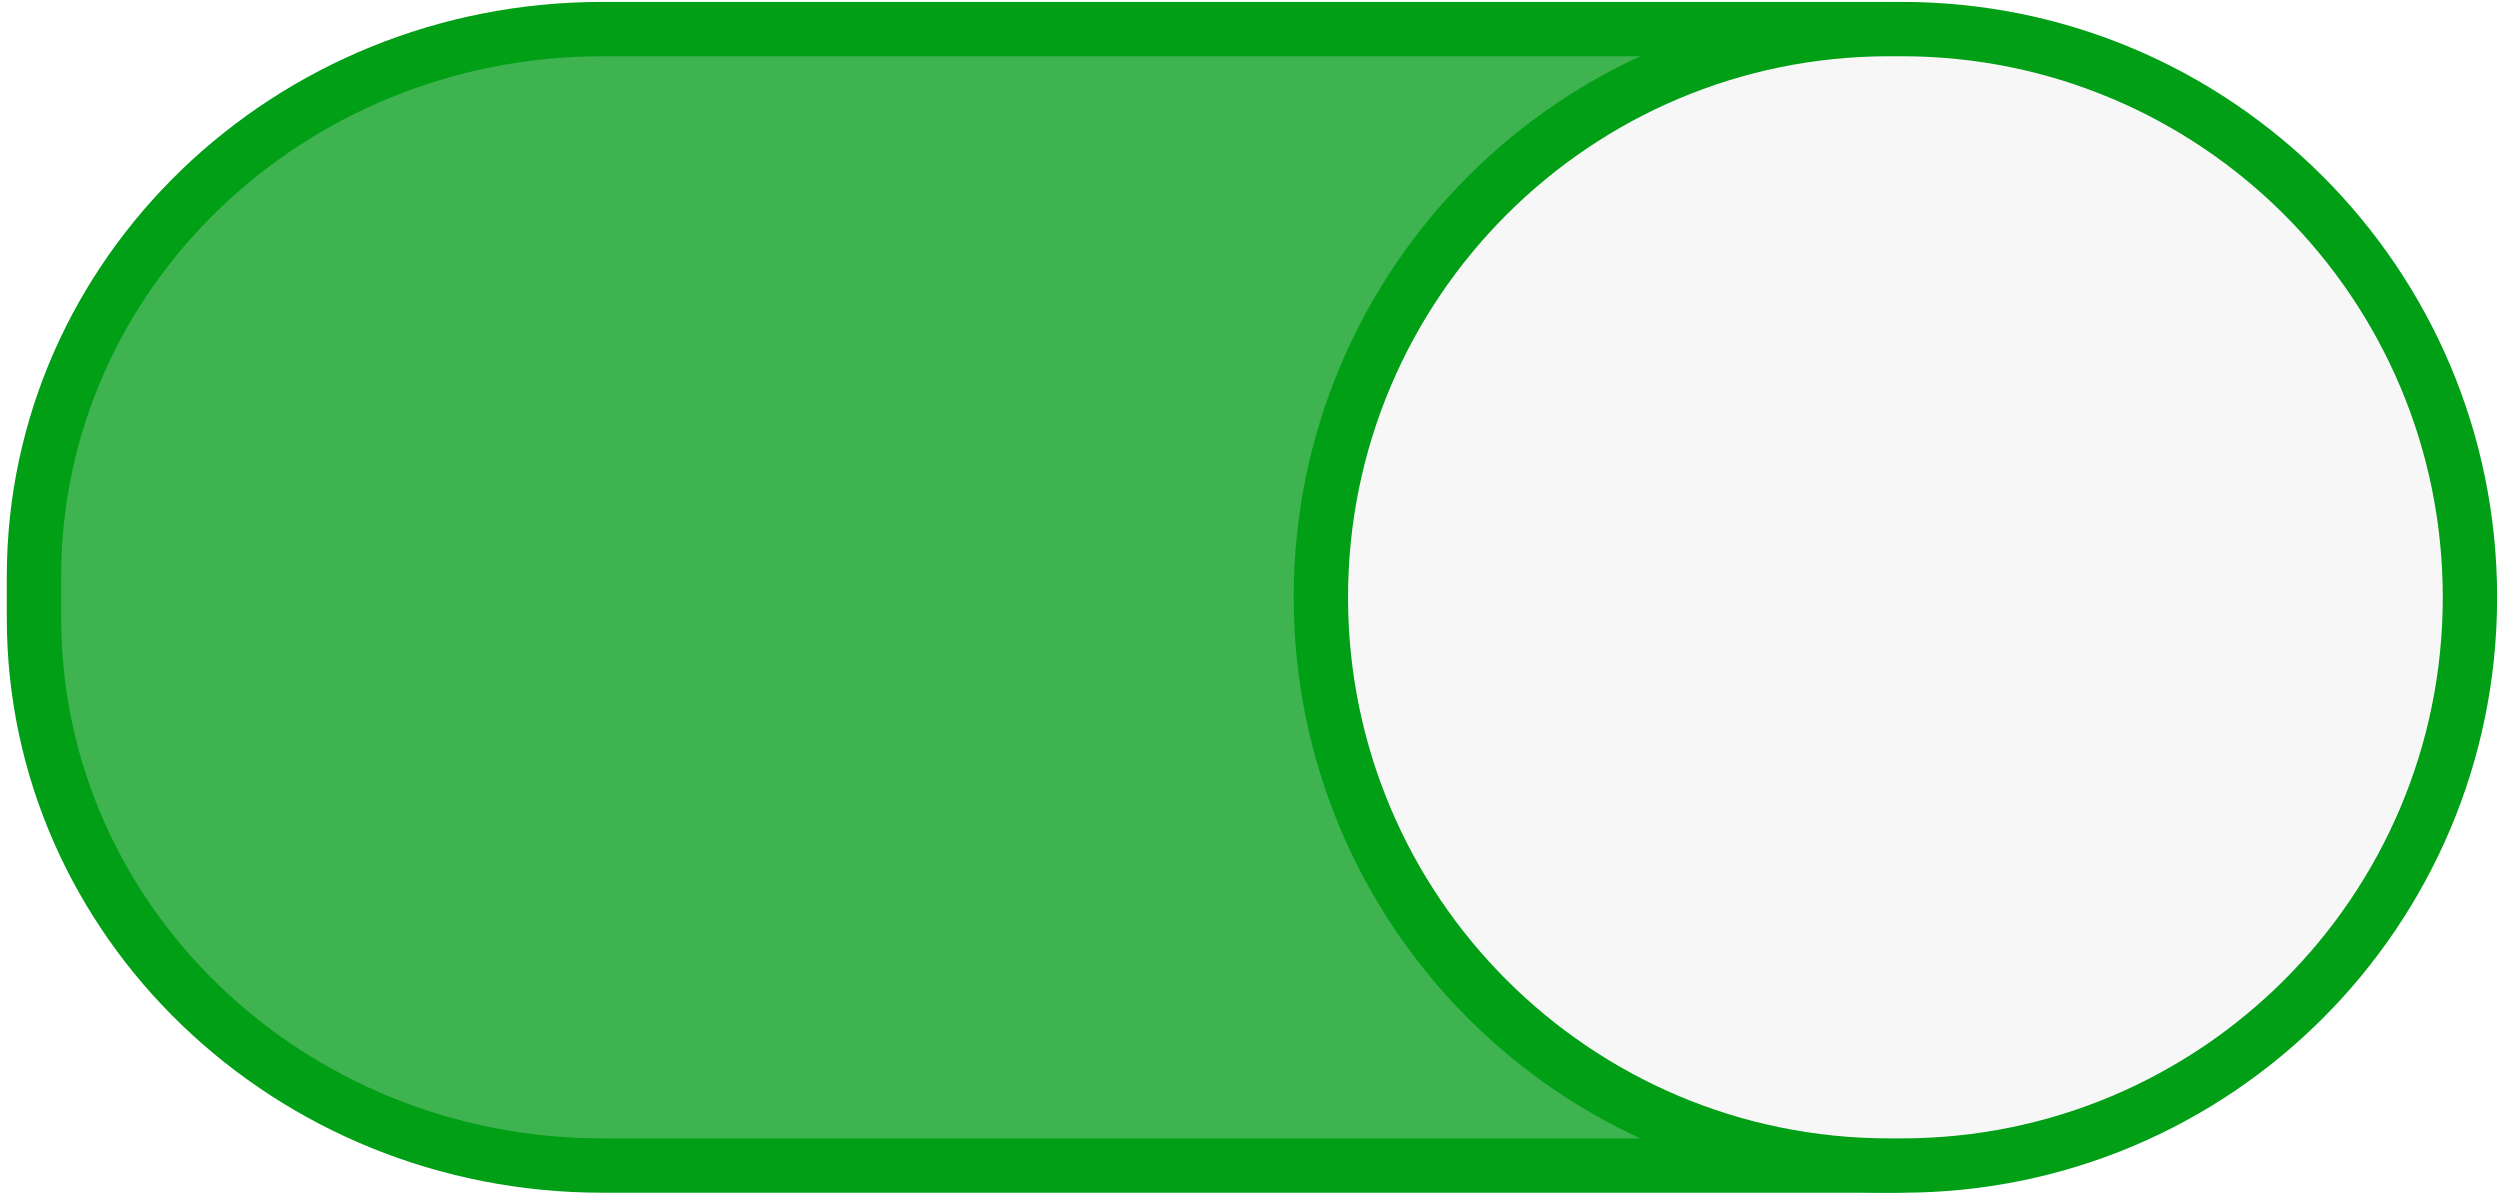
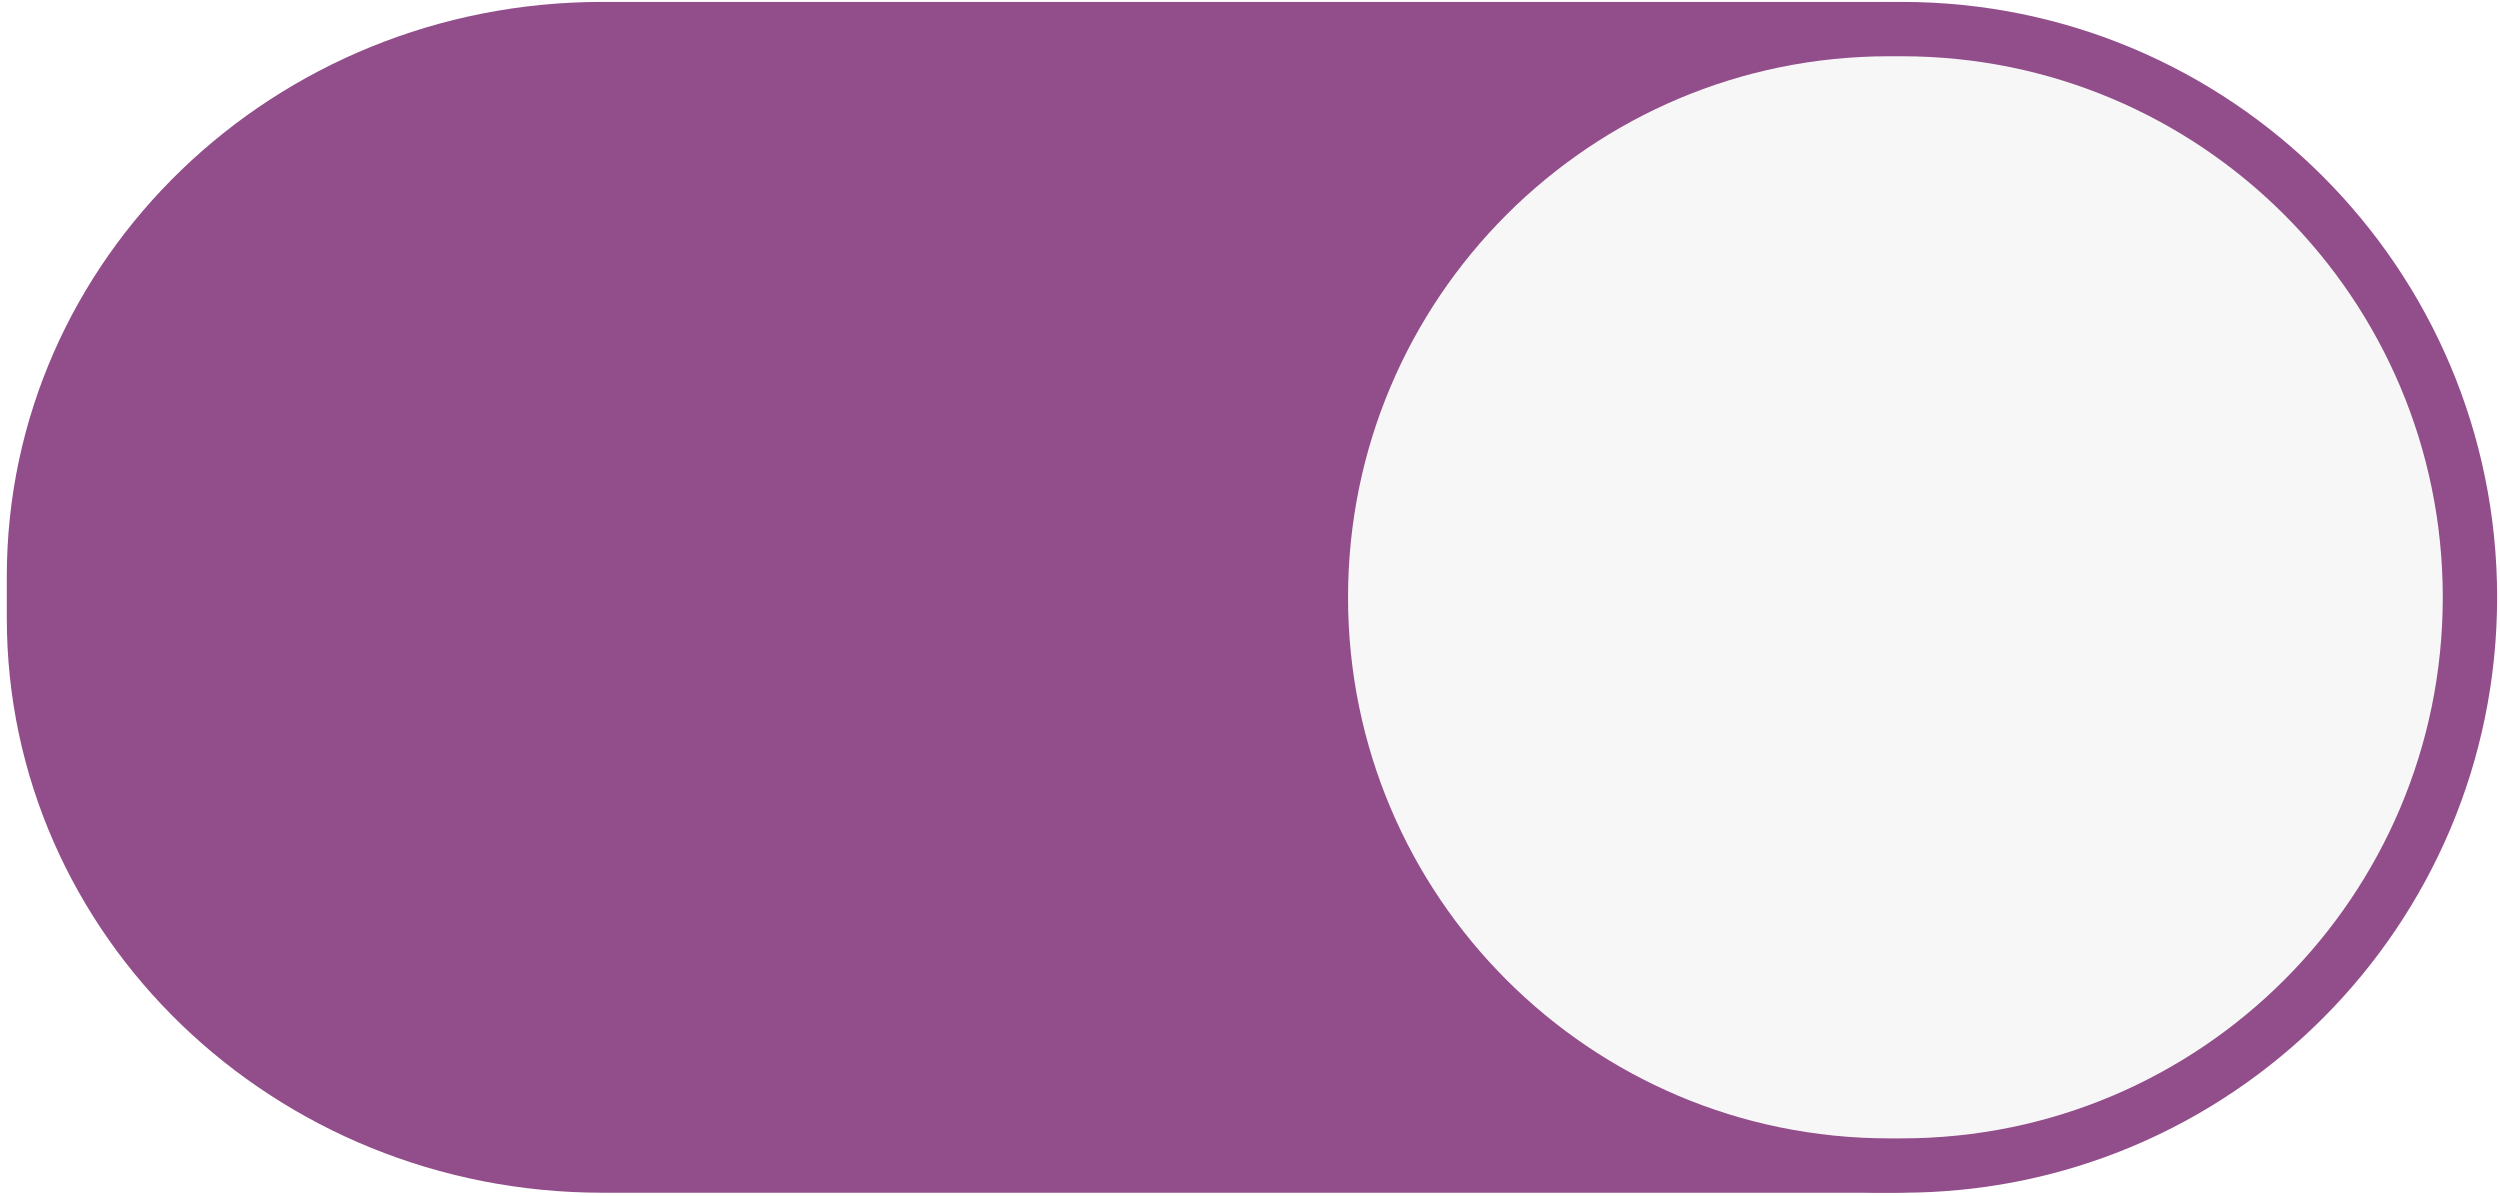
<svg xmlns="http://www.w3.org/2000/svg" width="46" height="22" version="1.1" id="svg8">
  <defs id="defs12" />
-   <g transform="translate(0 -291.18)" stroke="#2b73cc" id="g6" style="stroke:#21a434;stroke-opacity:1">
-     <rect style="marker:none;font-variant-east_asian:normal;stroke:#009f16;stroke-opacity:1;fill:#3eb34f;fill-opacity:1" width="44.446" height="20.911" x=".625" y="291.715" rx="10.455" ry="10.073" fill="#3081e3" id="rect2" />
-     <rect ry="10.455" rx="10.455" y="291.715" x="24.304" height="20.911" width="21.143" style="marker:none;font-variant-east_asian:normal;stroke:#009f16;stroke-opacity:1" fill="#f8f7f7" stroke-linecap="round" stroke-linejoin="round" id="rect4" />
+   <g transform="translate(0 -291.18)" stroke="#2b73cc" id="g6" style="stroke:#924D8B;stroke-opacity:1">
+     <rect style="marker:none;font-variant-east_asian:normal;stroke:#924D8B;stroke-opacity:1;fill:#924D8B;fill-opacity:1" width="44.446" height="20.911" x=".625" y="291.715" rx="10.455" ry="10.073" fill="#3081e3" id="rect2" />
+     <rect ry="10.455" rx="10.455" y="291.715" x="24.304" height="20.911" width="21.143" style="marker:none;font-variant-east_asian:normal;stroke:#924D8B;stroke-opacity:1" fill="#f8f7f7" stroke-linecap="round" stroke-linejoin="round" id="rect4" />
  </g>
</svg>
